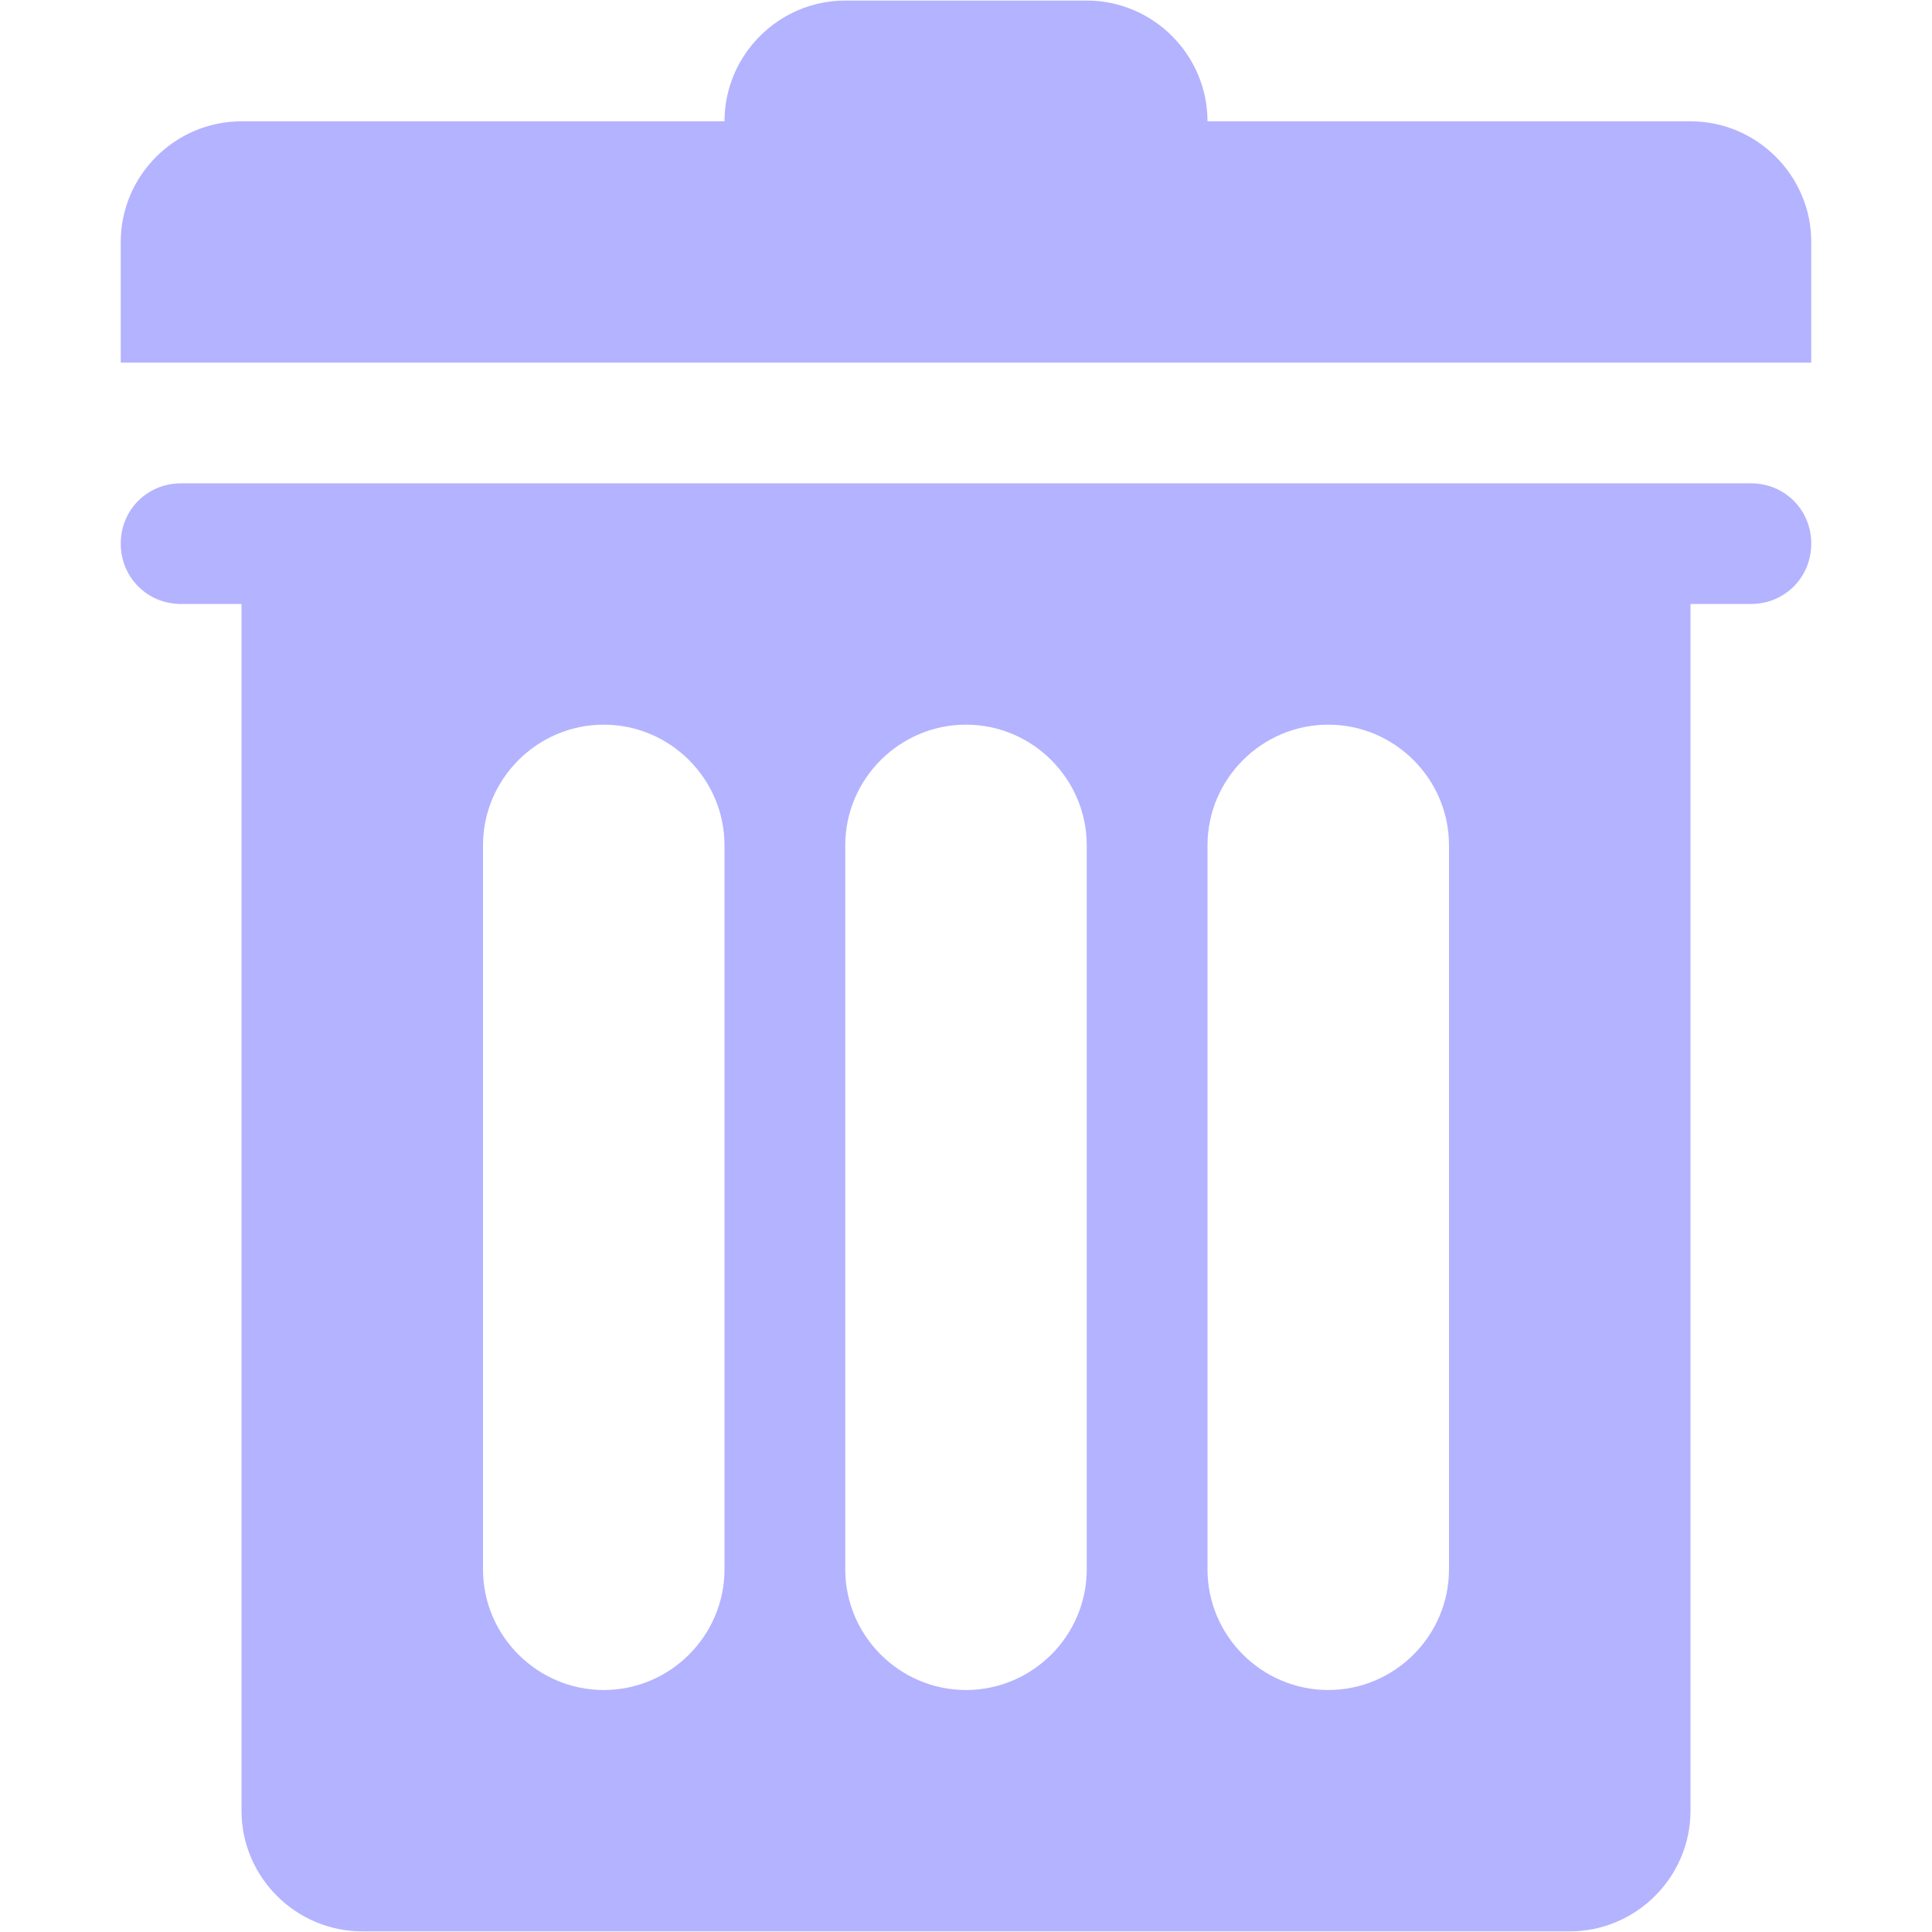
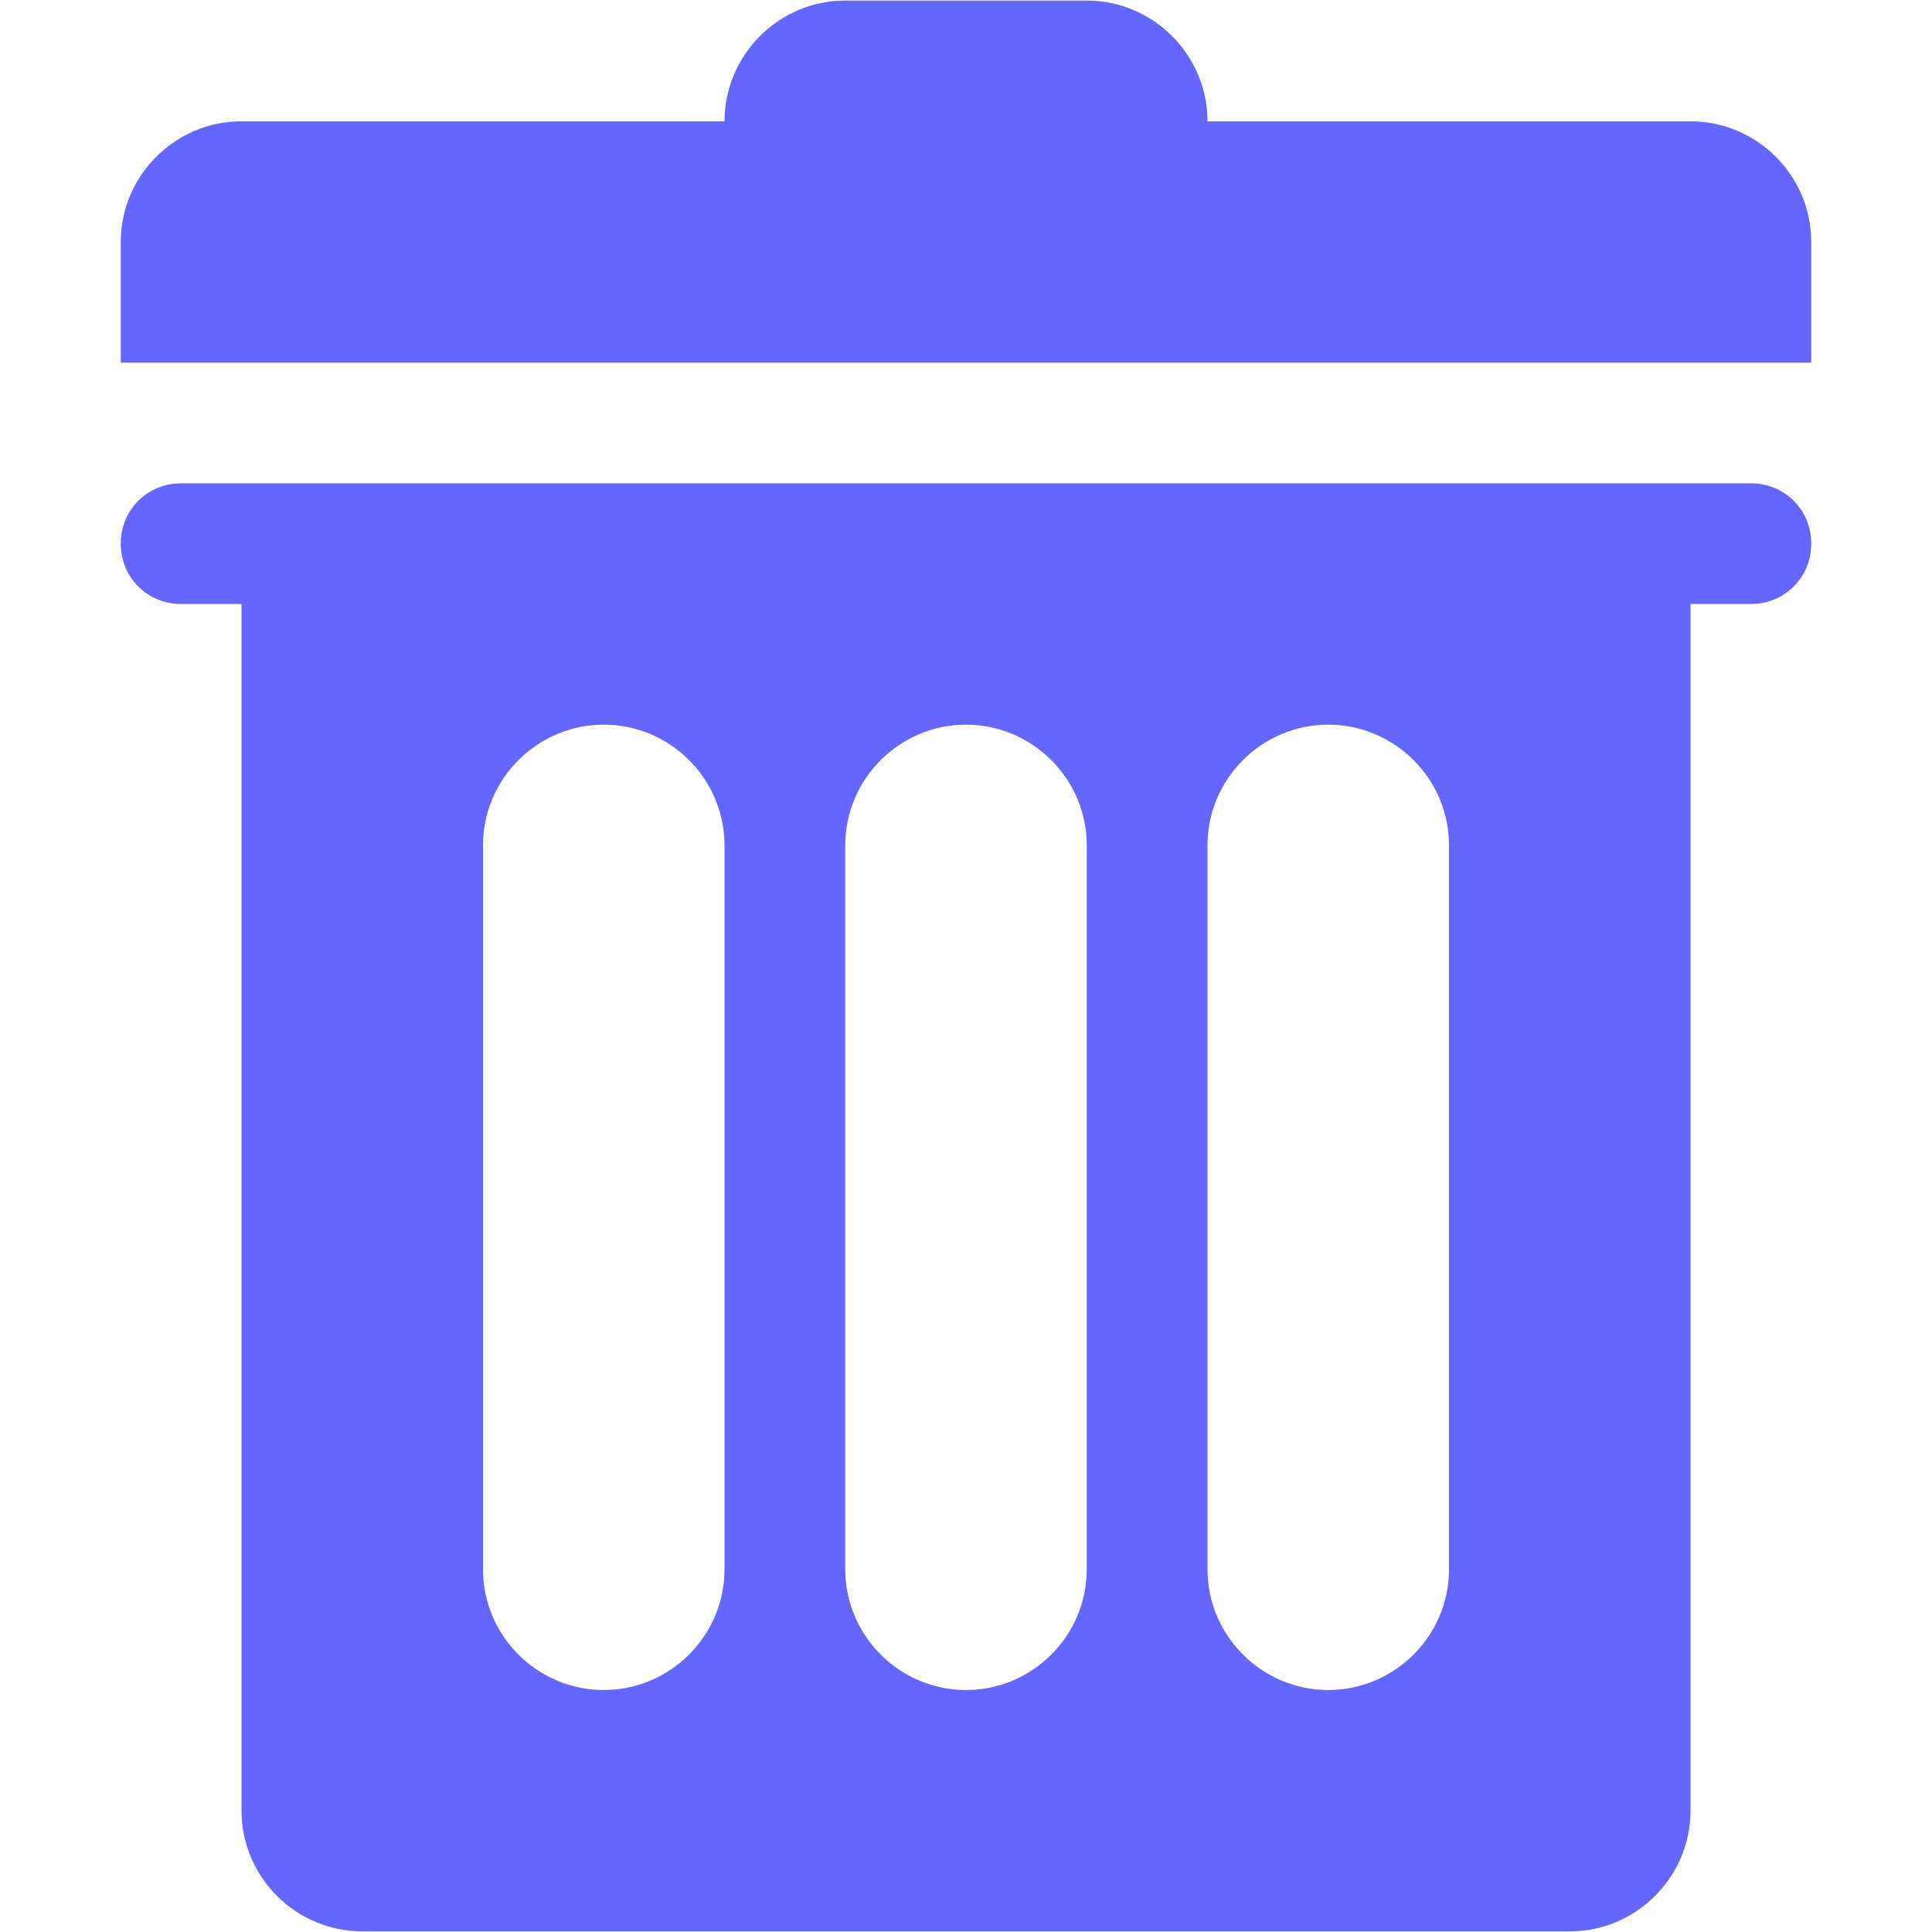
<svg xmlns="http://www.w3.org/2000/svg" width="24" height="24" viewBox="0 0 24 24" fill="none">
-   <path fill-rule="evenodd" clip-rule="evenodd" d="M15 1.507H21C21.825 1.507 22.5 2.181 22.5 3.006V4.505H1.5V3.006C1.5 2.181 2.175 1.507 3 1.507H9C9 0.682 9.675 0.007 10.5 0.007H13.5C14.325 0.007 15 0.682 15 1.507ZM21.75 6.004H2.25C1.83 6.004 1.5 6.333 1.5 6.753C1.5 7.173 1.83 7.503 2.25 7.503H3V22.493C3 23.318 3.675 23.992 4.5 23.992H19.5C20.325 23.992 21 23.318 21 22.493V7.503H21.75C22.17 7.503 22.5 7.173 22.5 6.753C22.5 6.333 22.17 6.004 21.75 6.004ZM9 19.495C9 20.32 8.325 20.994 7.5 20.994C6.675 20.994 6 20.32 6 19.495V10.501C6 9.676 6.675 9.002 7.5 9.002C8.325 9.002 9 9.676 9 10.501V19.495ZM12 20.994C12.825 20.994 13.5 20.32 13.5 19.495V10.501C13.5 9.676 12.825 9.002 12 9.002C11.175 9.002 10.5 9.676 10.5 10.501V19.495C10.5 20.32 11.175 20.994 12 20.994ZM18 19.495C18 20.32 17.325 20.994 16.5 20.994C15.675 20.994 15 20.32 15 19.495V10.501C15 9.676 15.675 9.002 16.5 9.002C17.325 9.002 18 9.676 18 10.501V19.495Z" fill="#B3B3FF" />
+   <path fill-rule="evenodd" clip-rule="evenodd" d="M15 1.507H21C21.825 1.507 22.5 2.181 22.5 3.006V4.505H1.5V3.006C1.5 2.181 2.175 1.507 3 1.507H9C9 0.682 9.675 0.007 10.5 0.007H13.5C14.325 0.007 15 0.682 15 1.507ZM21.75 6.004H2.25C1.83 6.004 1.5 6.333 1.5 6.753C1.5 7.173 1.83 7.503 2.25 7.503H3V22.493C3 23.318 3.675 23.992 4.5 23.992H19.5C20.325 23.992 21 23.318 21 22.493V7.503H21.75C22.17 7.503 22.5 7.173 22.5 6.753C22.5 6.333 22.17 6.004 21.75 6.004ZM9 19.495C9 20.32 8.325 20.994 7.5 20.994C6.675 20.994 6 20.32 6 19.495V10.501C6 9.676 6.675 9.002 7.5 9.002C8.325 9.002 9 9.676 9 10.501V19.495ZM12 20.994C12.825 20.994 13.5 20.32 13.5 19.495V10.501C13.5 9.676 12.825 9.002 12 9.002C11.175 9.002 10.5 9.676 10.5 10.501V19.495C10.5 20.32 11.175 20.994 12 20.994ZM18 19.495C18 20.32 17.325 20.994 16.5 20.994C15.675 20.994 15 20.32 15 19.495V10.501C15 9.676 15.675 9.002 16.5 9.002C17.325 9.002 18 9.676 18 10.501V19.495Z" fill="#6565FF" />
</svg>
